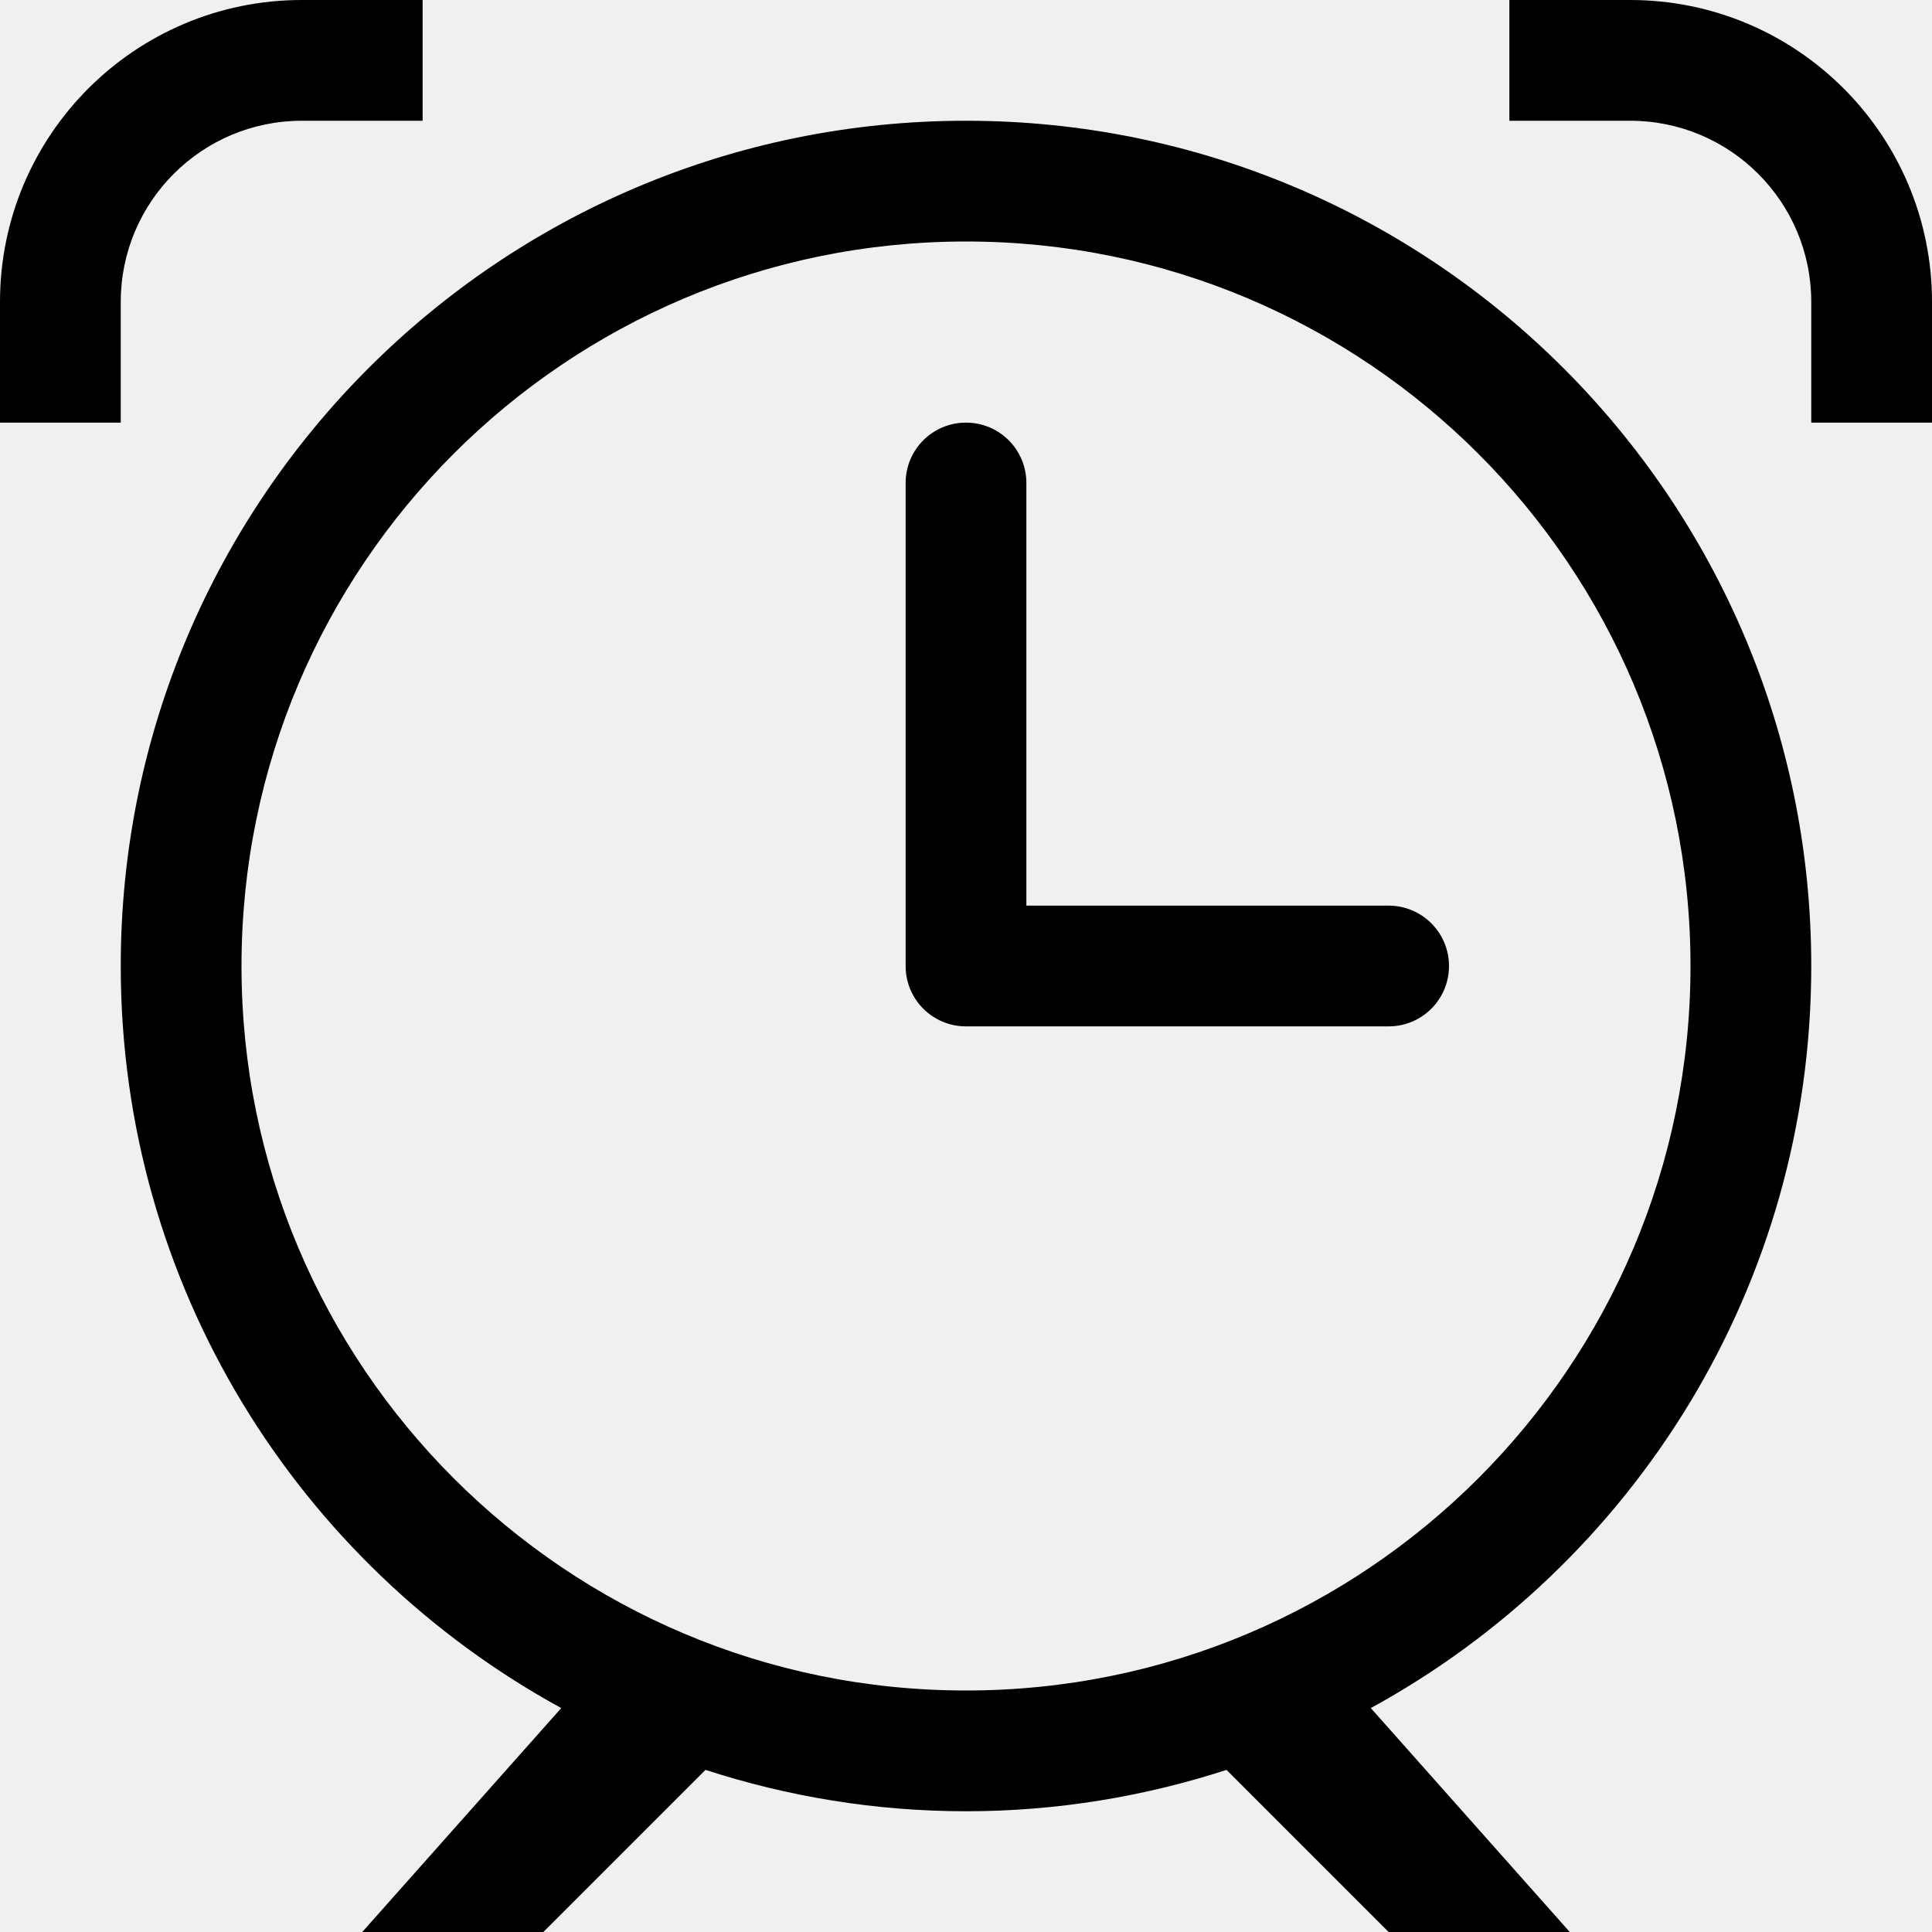
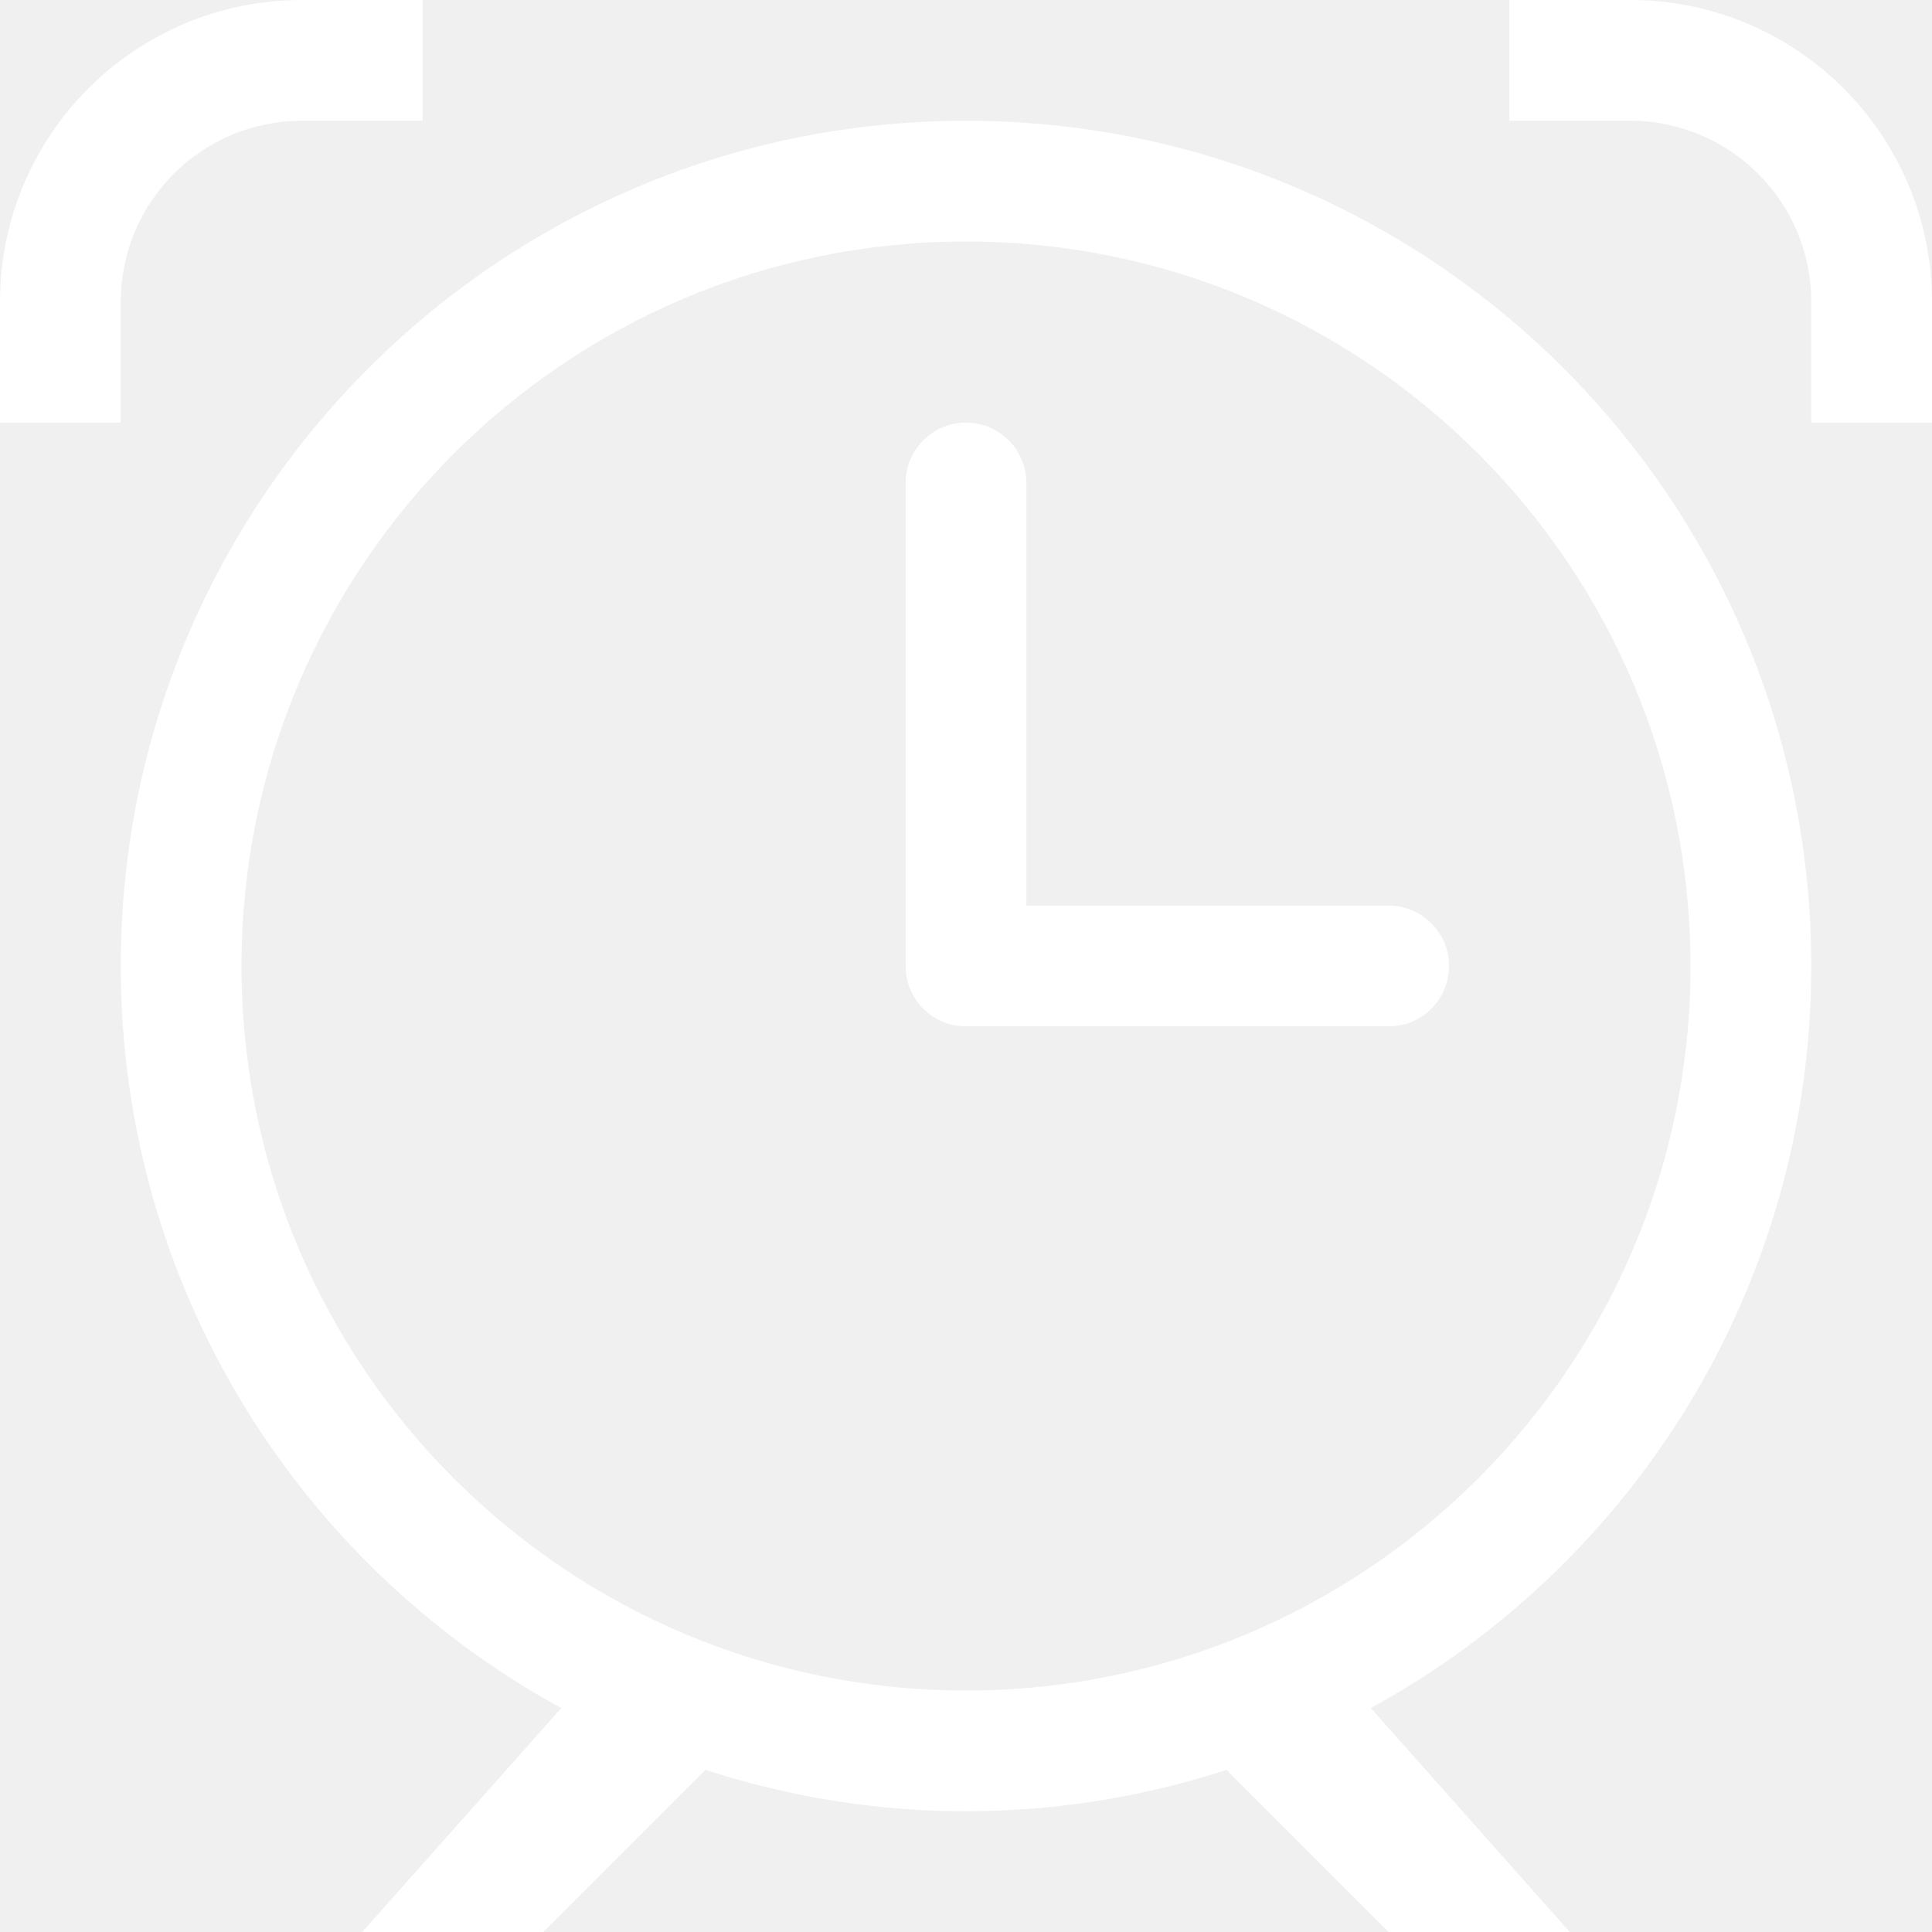
<svg xmlns="http://www.w3.org/2000/svg" width="800px" height="800px" viewBox="0 0 32 32" version="1.1">
  <defs>

</defs>
  <g id="Page-1" stroke="none" stroke-width="1" fill="none" fill-rule="evenodd">
-     <g id="Icon-Set" transform="translate(-360, -359)" fill="#000000">
+     <g id="Icon-Set" transform="translate(-360, -359)" fill="#fff">
      <path d="M387,359 L385,359 L385,361 L387,361 C388.657,361 390,362.343 390,364 L390,366 L392,366 L392,364 C392,361.238 389.762,359 387,359 L387,359 Z M376,387 C369.373,387 364,381.628 364,375 C364,368.373 369.373,363 376,363 C382.627,363 388,368.373 388,375 C388,381.628 382.627,387 376,387 L376,387 Z M390,375 C390,367.269 383.732,361 376,361 C368.268,361 362,367.269 362,375 C362,380.303 364.949,384.915 369.296,387.291 L366,391 L369,391 L371.685,388.315 C373.045,388.756 374.493,389 376,389 C377.507,389 378.955,388.756 380.315,388.315 L383,391 L386,391 L382.705,387.291 C387.051,384.915 390,380.303 390,375 L390,375 Z M383,374 L377,374 L377,367 C377,366.447 376.553,366 376,366 C375.447,366 375,366.447 375,367 L375,375 C375,375.553 375.447,376 376,376 L383,376 C383.553,376 384,375.553 384,375 C384,374.448 383.553,374 383,374 L383,374 Z M362,364 C362,362.343 363.343,361 365,361 L367,361 L367,359 L365,359 C362.238,359 360,361.238 360,364 L360,366 L362,366 L362,364 L362,364 Z" id="alarm">

</path>
    </g>
  </g>
</svg>
